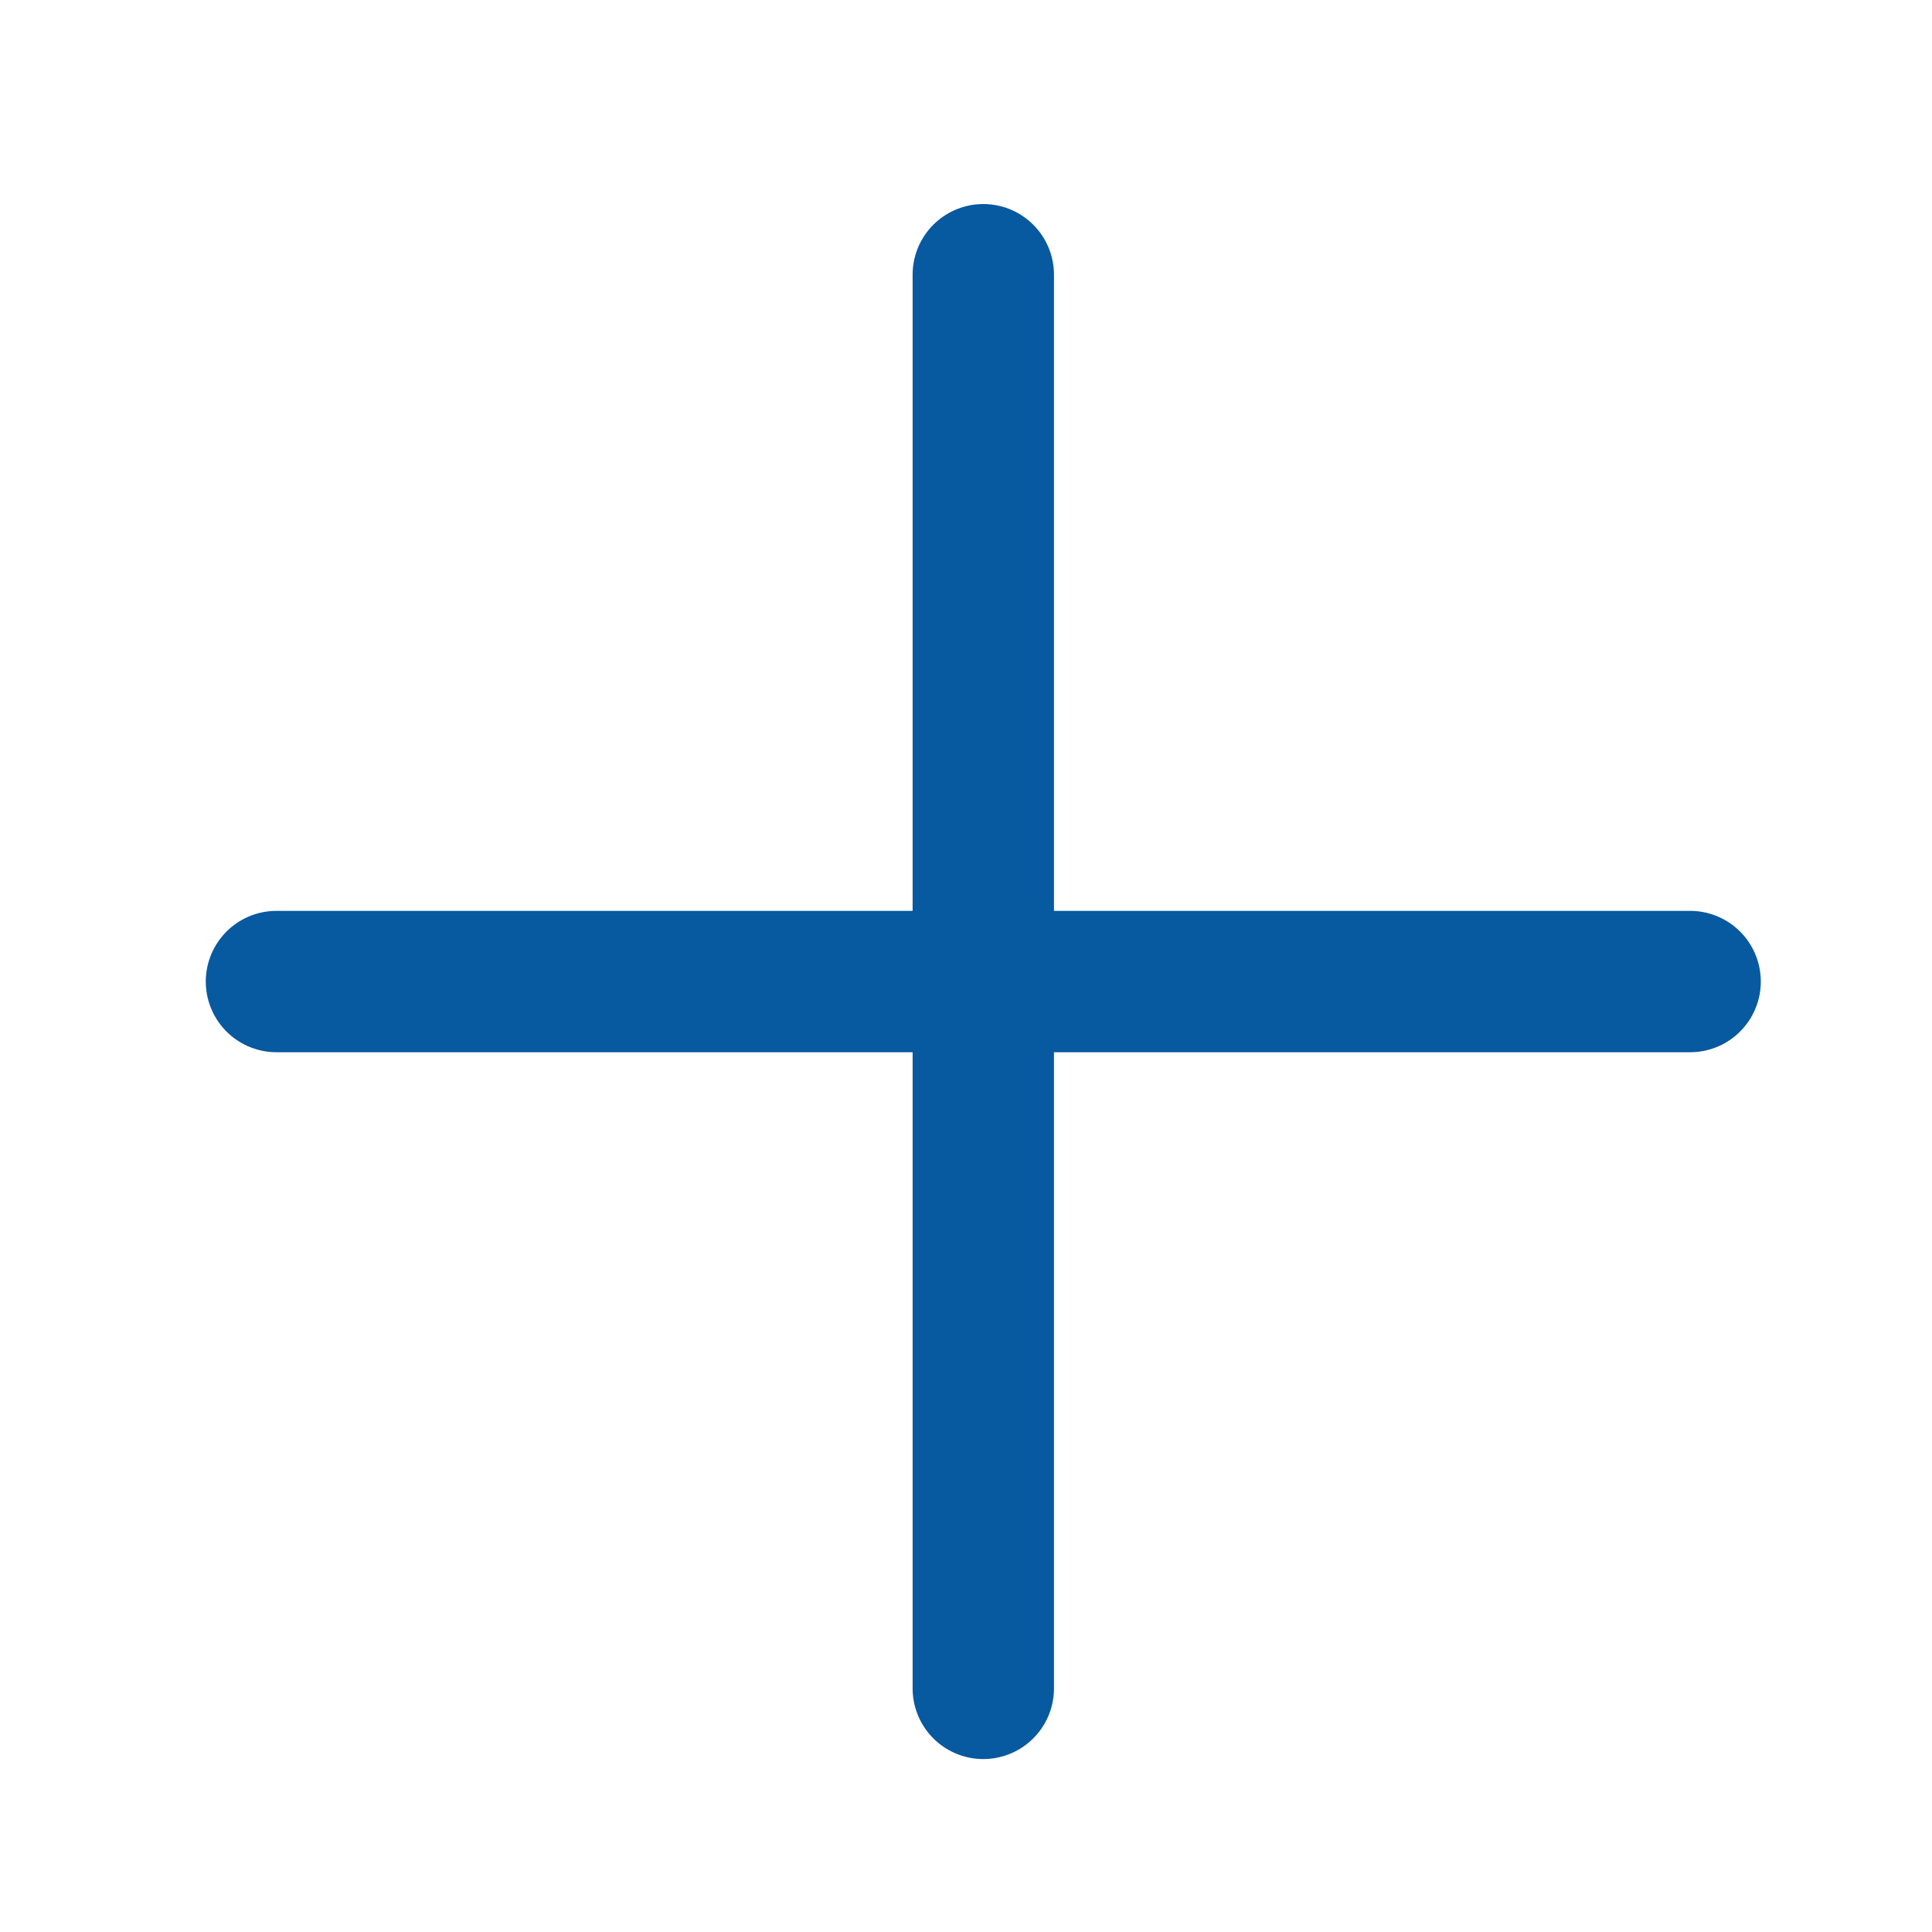
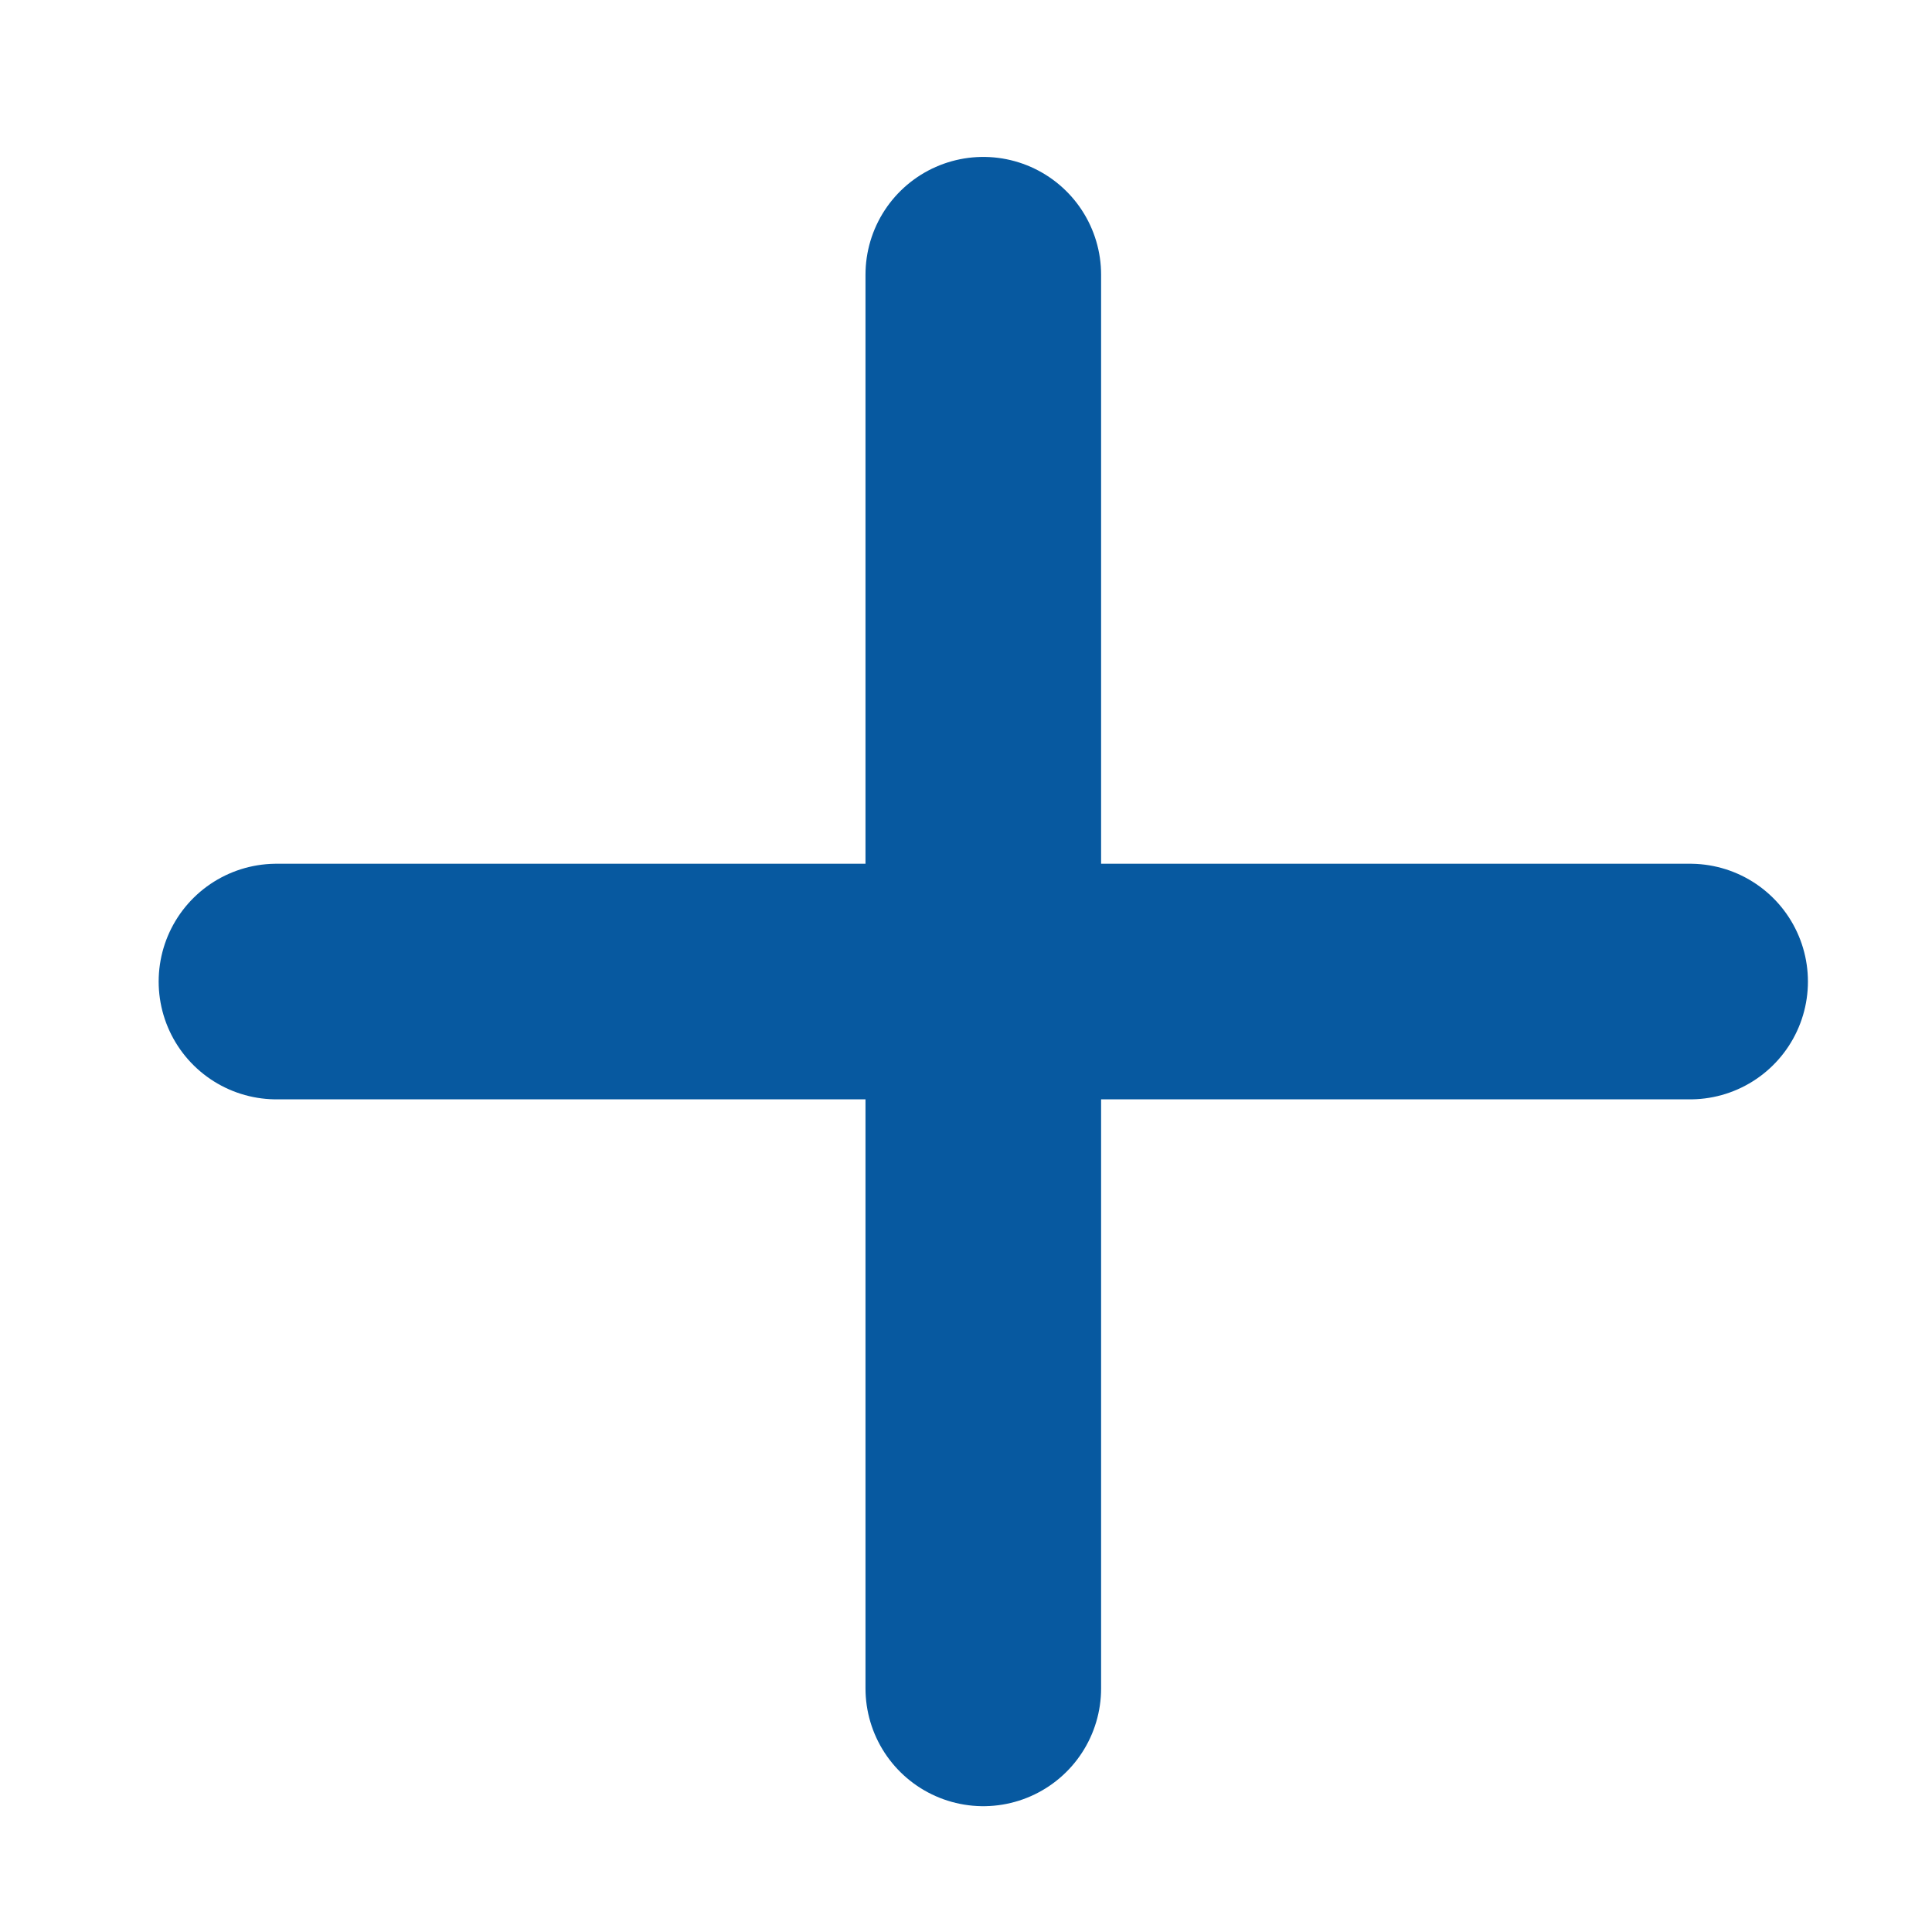
<svg xmlns="http://www.w3.org/2000/svg" width="41" height="41" viewBox="0 0 41 41" fill="none">
-   <path d="M20.867 20.83H5.867M20.867 5.83V20.83V5.83ZM20.867 35.83V20.83V35.83ZM20.867 20.83H35.867H20.867Z" stroke="#0759A0" stroke-width="3" stroke-linecap="round" stroke-linejoin="round" />
+   <path d="M20.867 20.83H5.867M20.867 5.83V20.83V5.83ZM20.867 35.83V20.83V35.83ZM20.867 20.83H35.867H20.867Z" stroke="#0759A0" stroke-width="5" stroke-linecap="round" stroke-linejoin="round" />
</svg>
